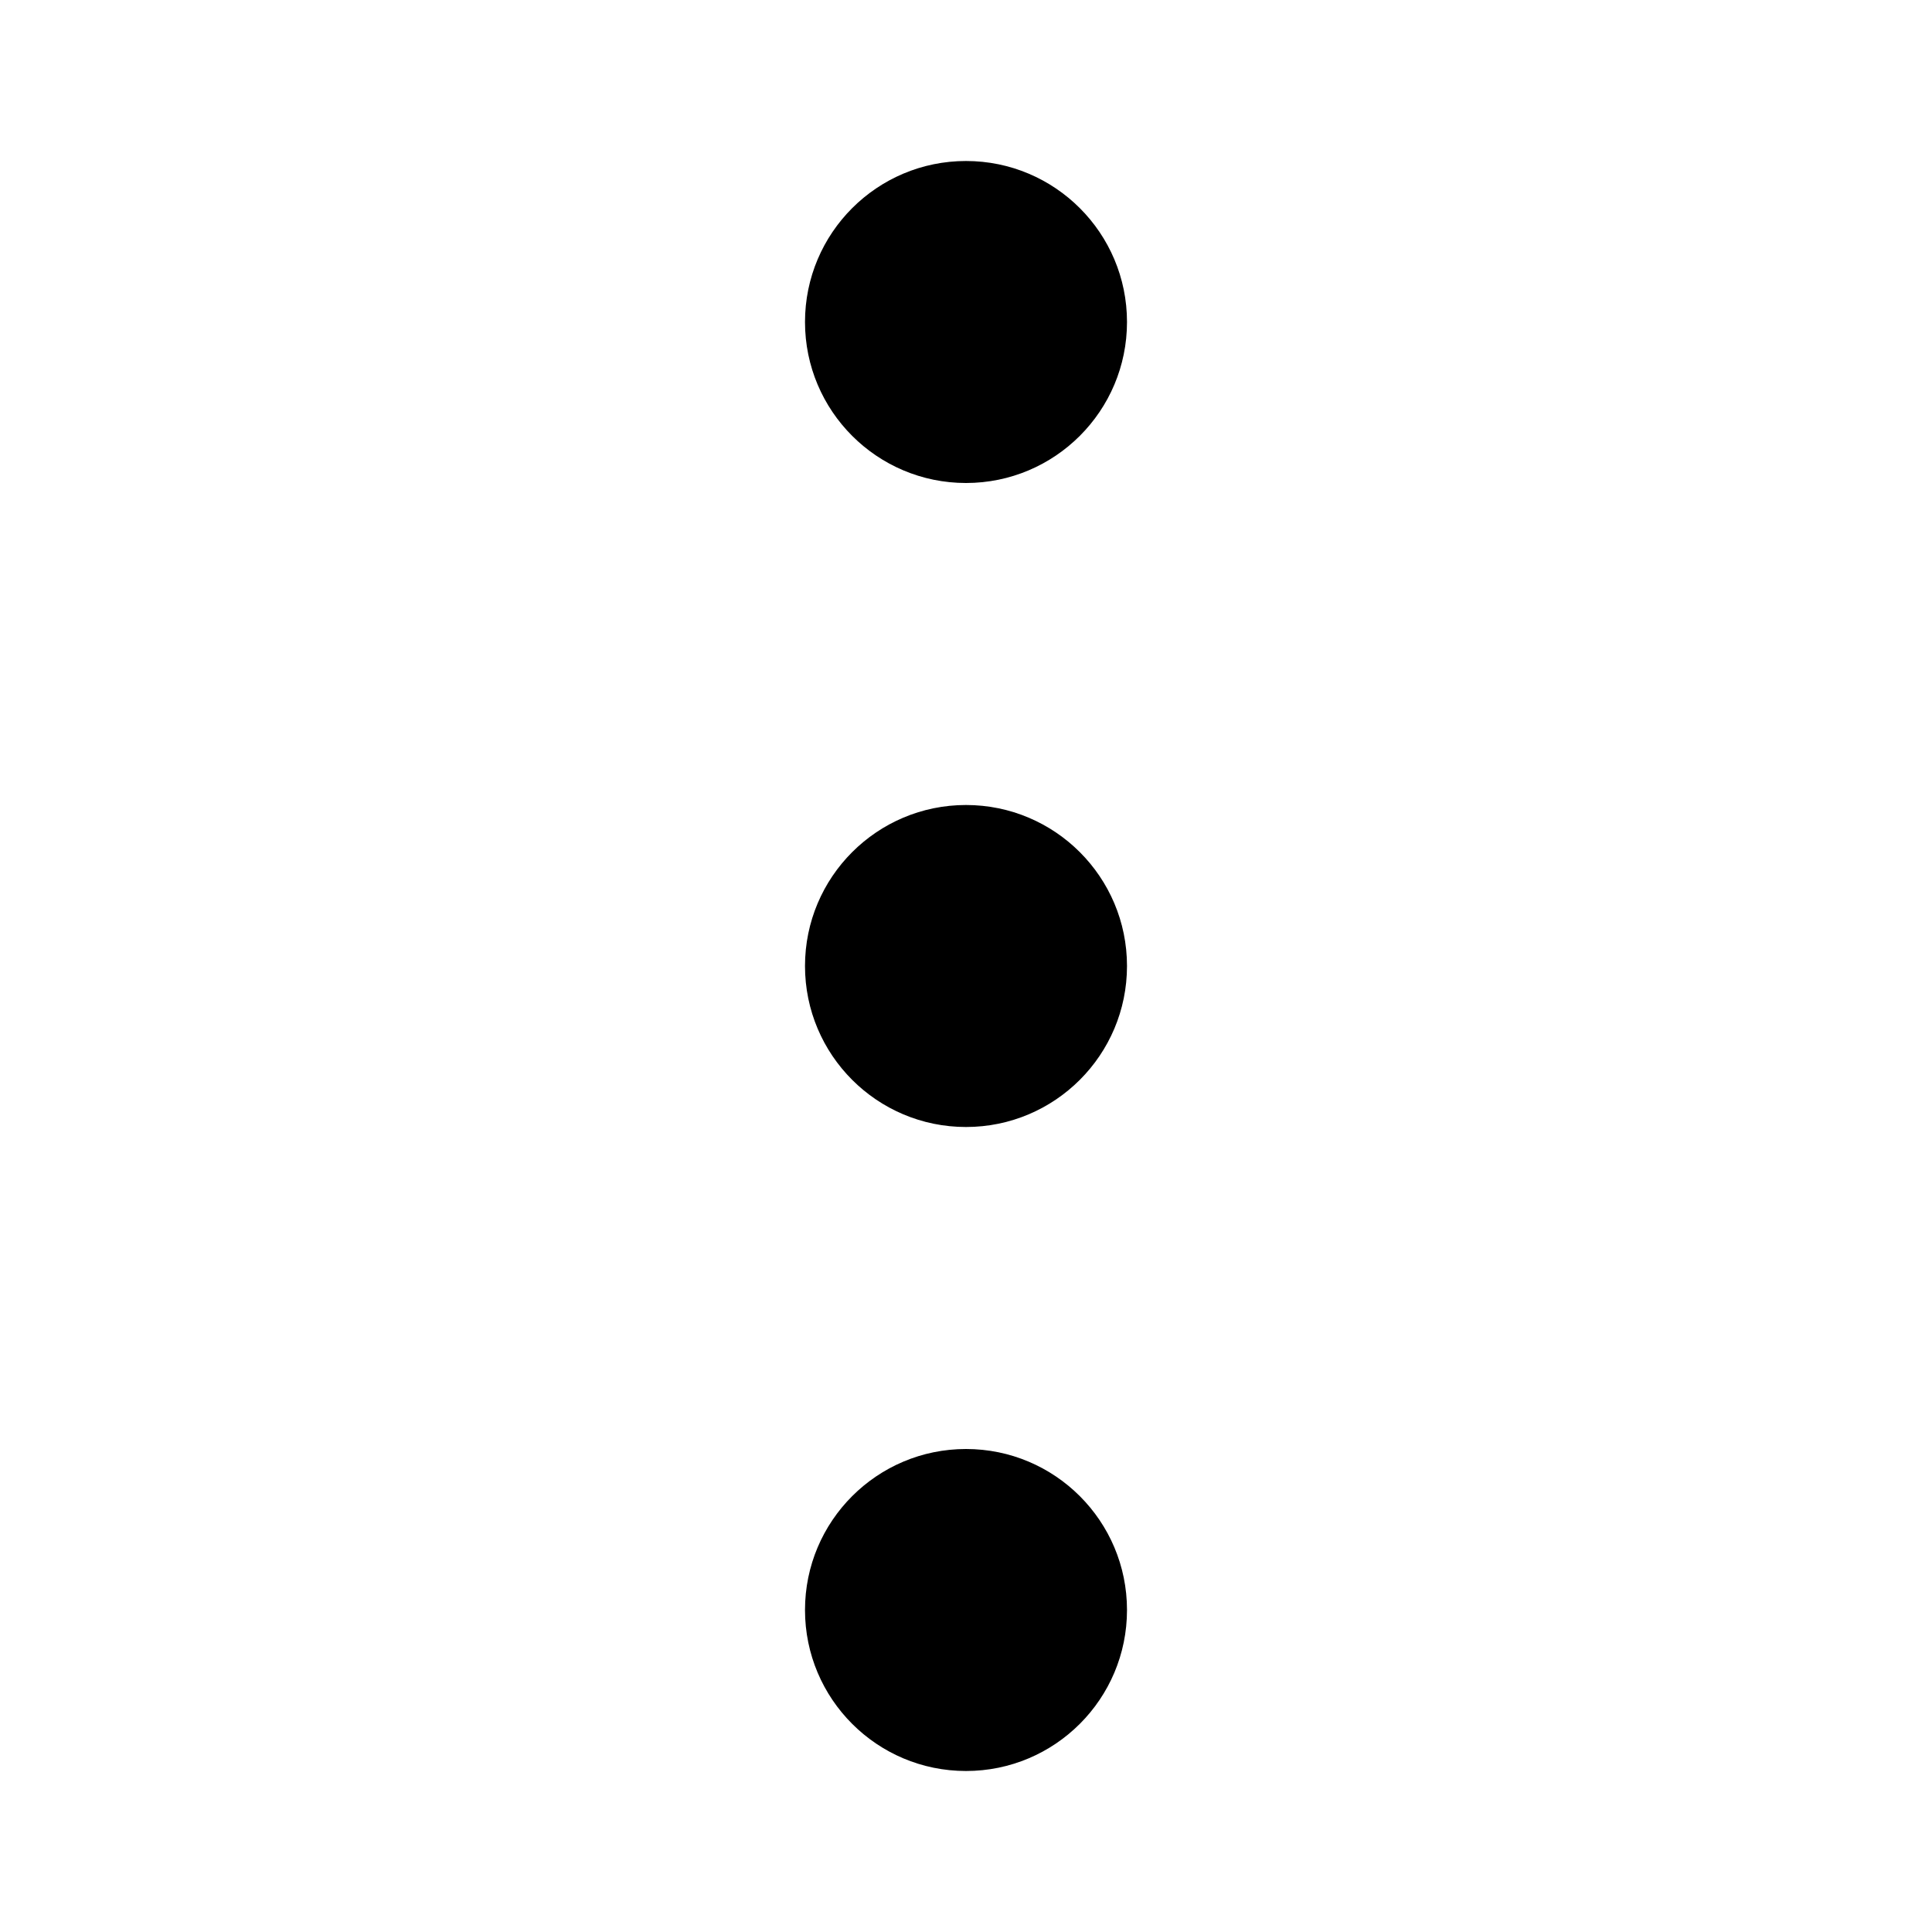
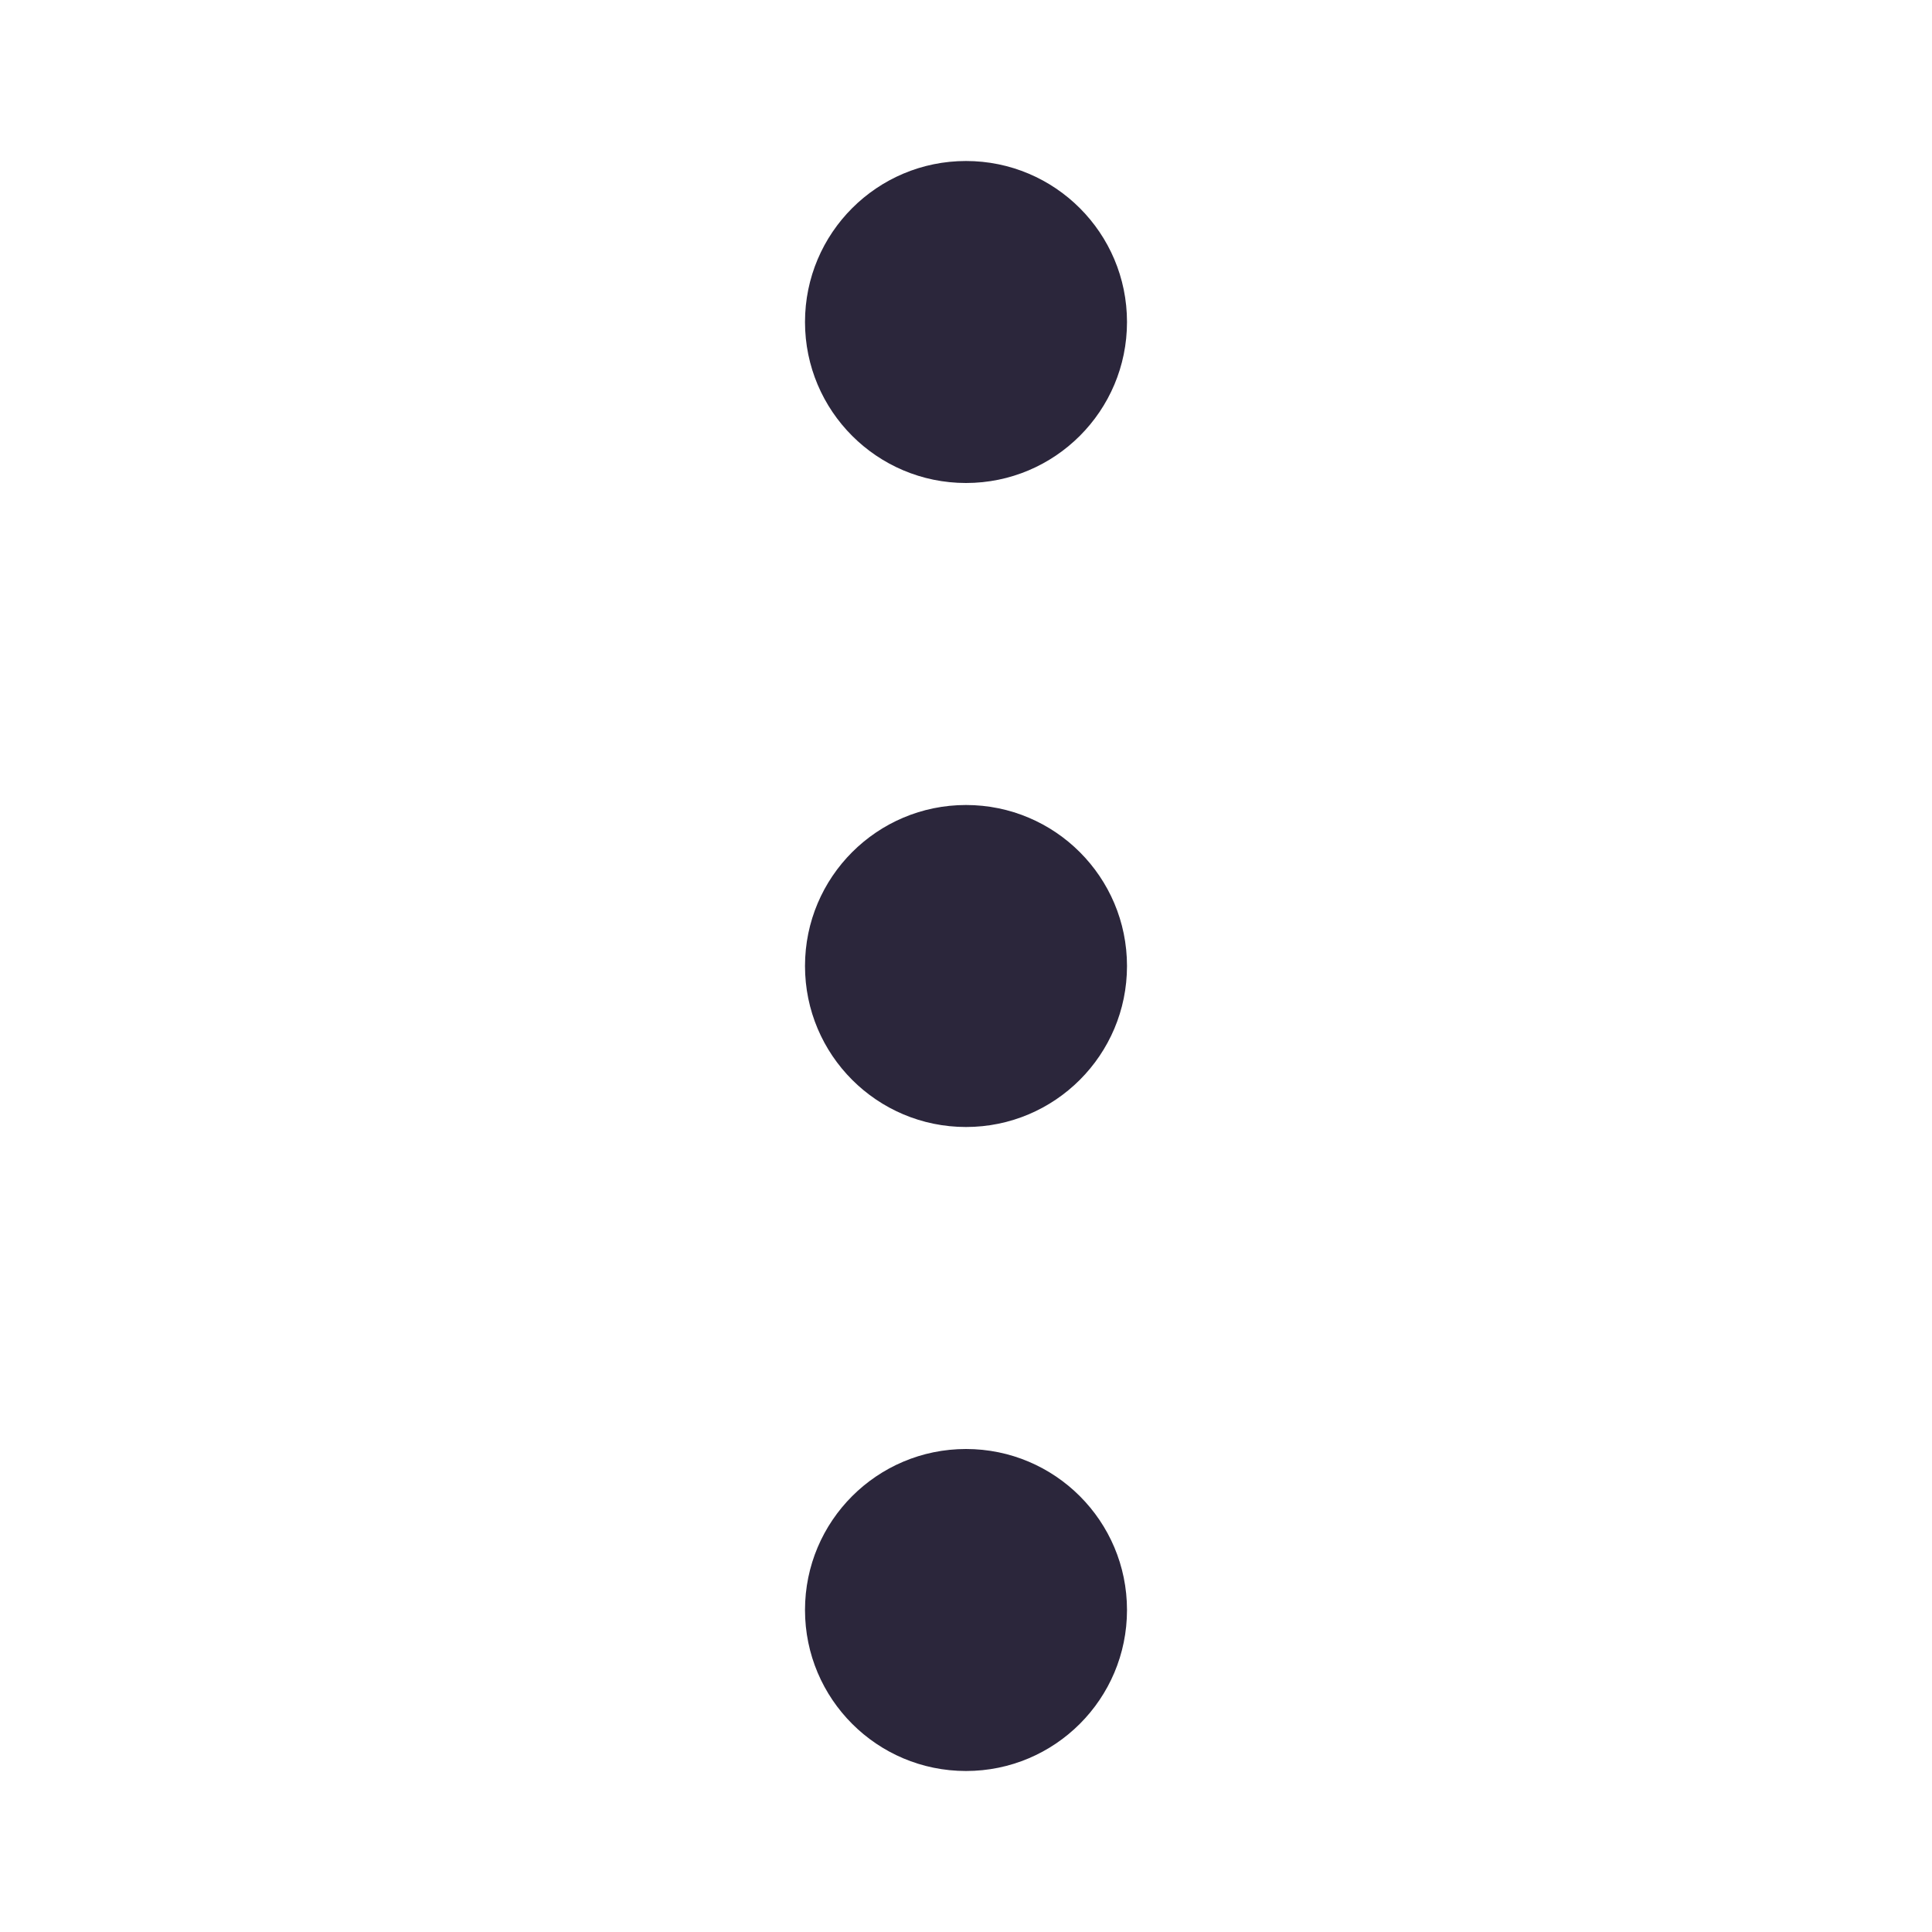
<svg xmlns="http://www.w3.org/2000/svg" fill="none" viewBox="0 0 24 24">
-   <path fill="#000" d="M12 22a2 2 0 1 1 0-4 2 2 0 0 1 0 4Zm0-8a2 2 0 1 1 0-4 2 2 0 0 1 0 4ZM10 4a2 2 0 1 0 4 0 2 2 0 0 0-4 0Z" data-follow-fill="#000" />
+   <path fill="#2B263B" d="M12 22a2 2 0 1 1 0-4 2 2 0 0 1 0 4Zm0-8a2 2 0 1 1 0-4 2 2 0 0 1 0 4ZM10 4a2 2 0 1 0 4 0 2 2 0 0 0-4 0Z" data-follow-fill="#2B263B" />
</svg>
